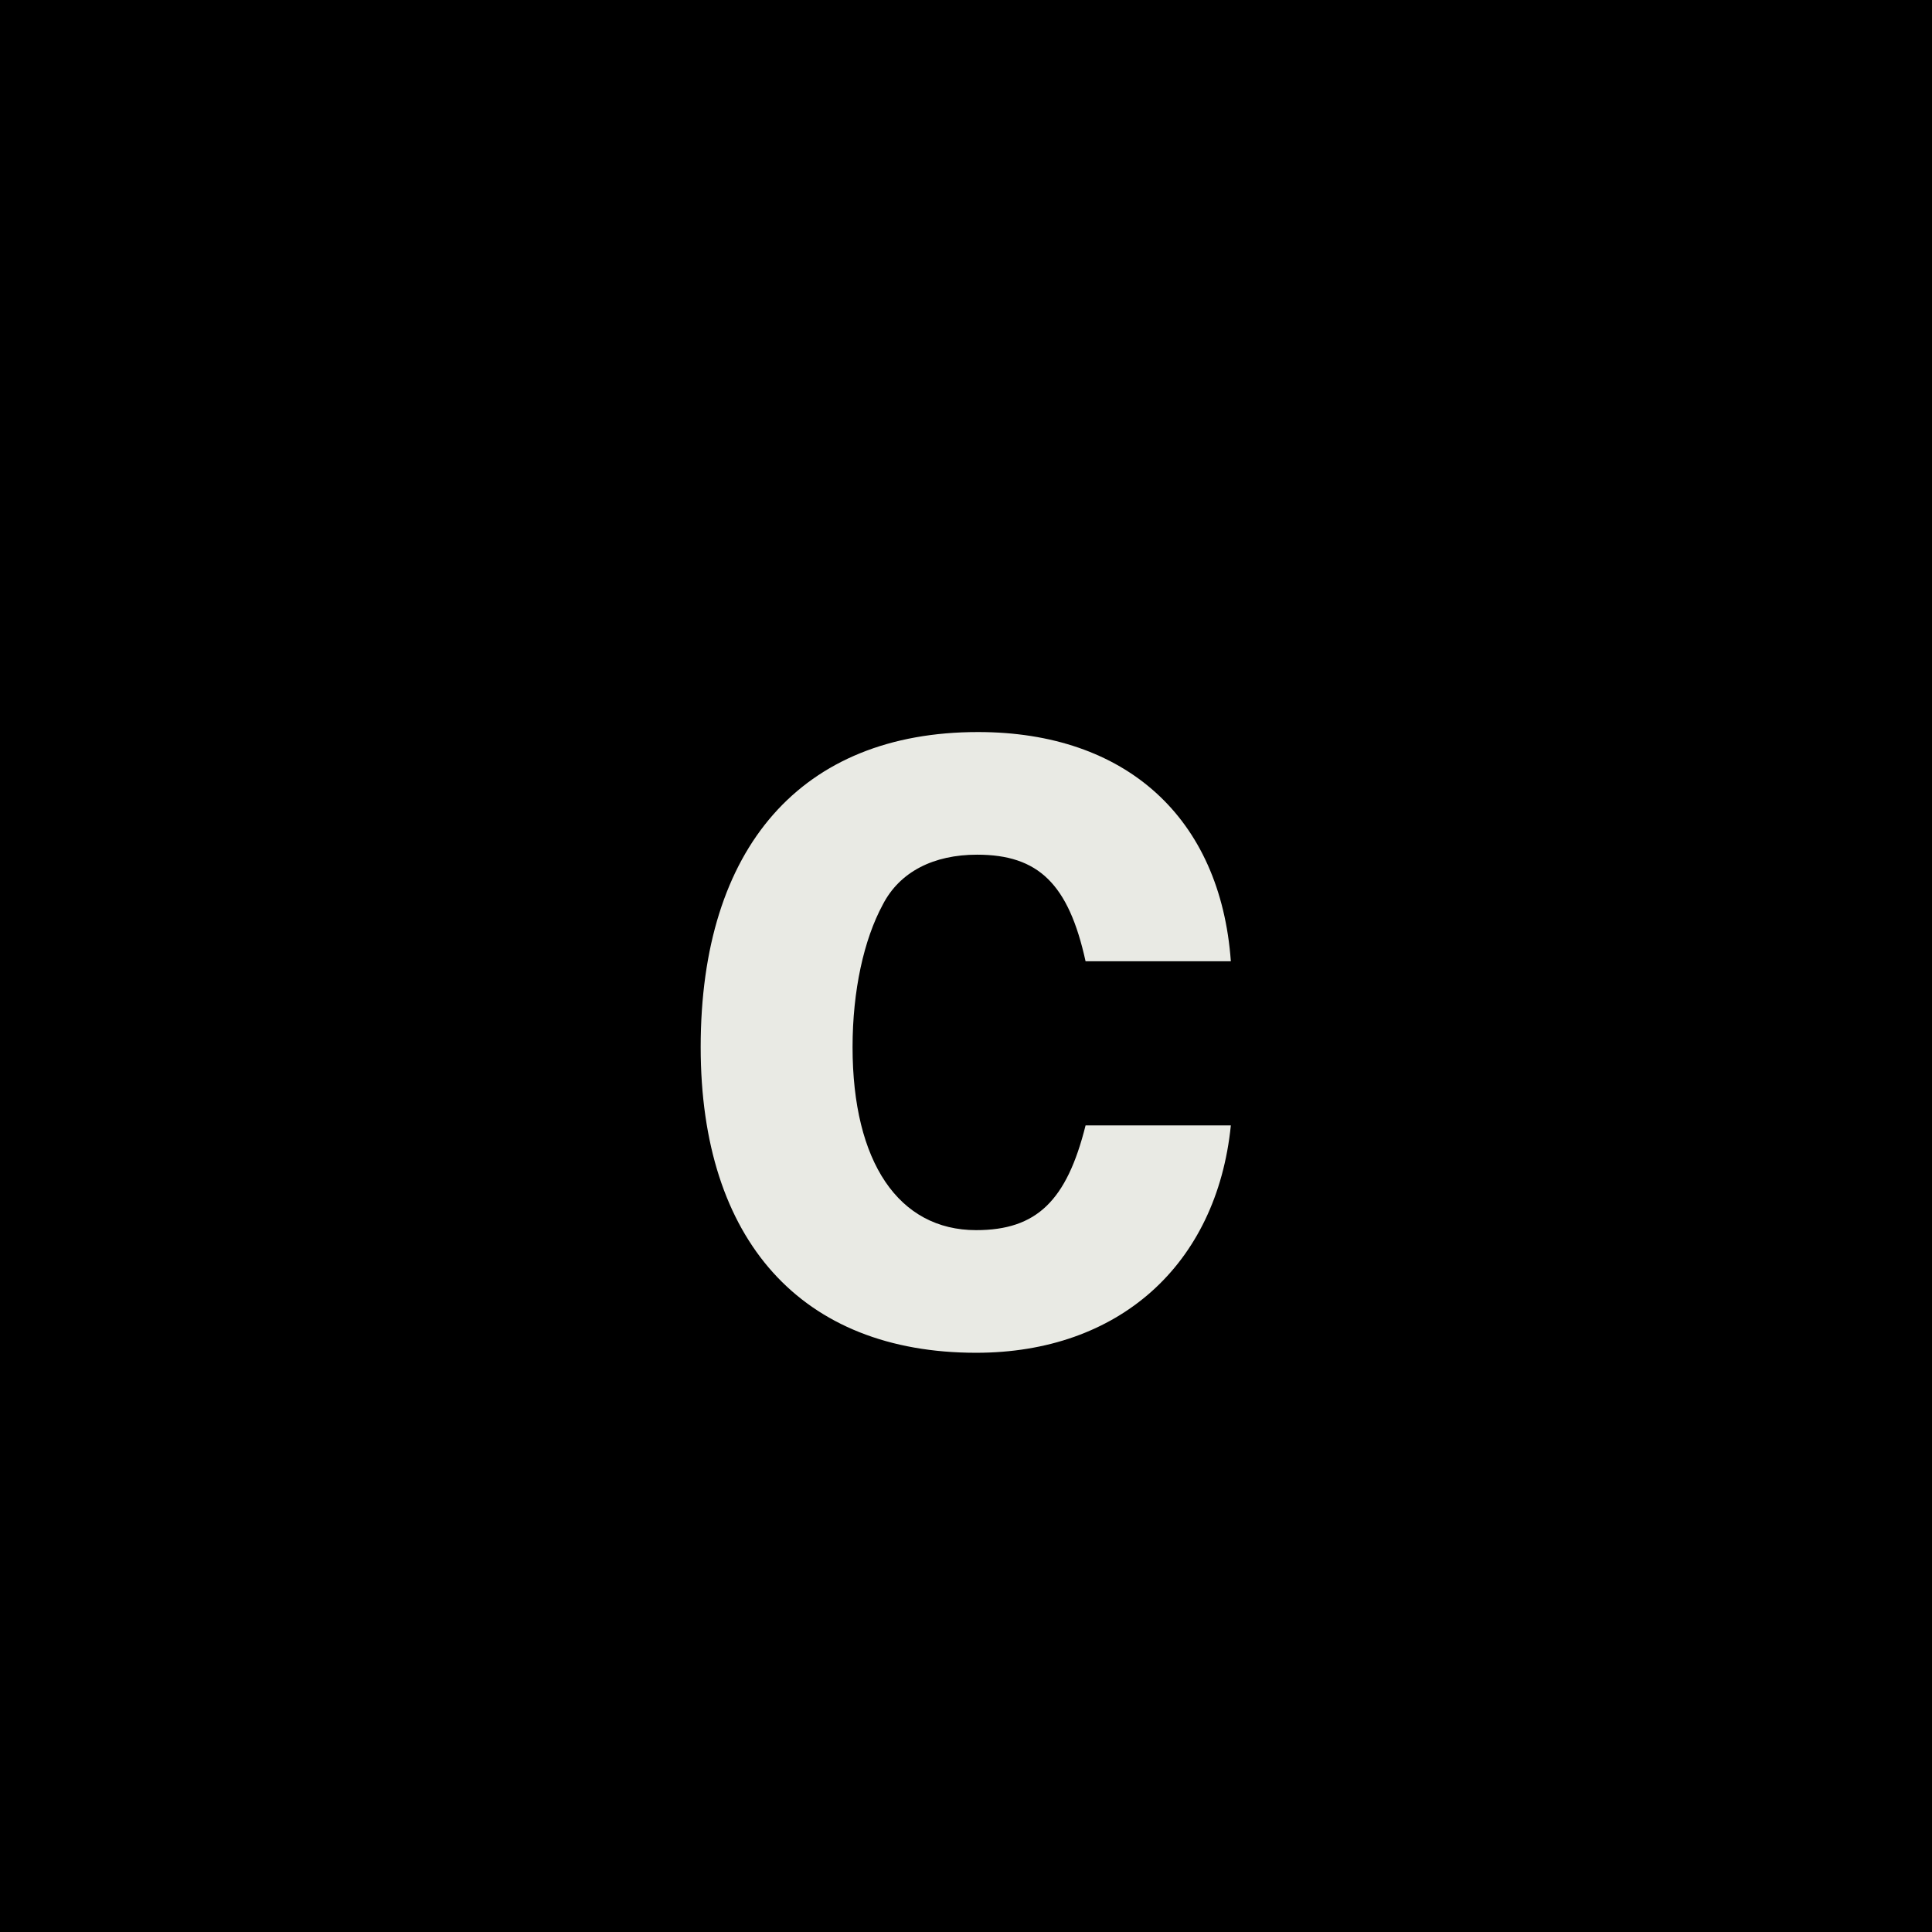
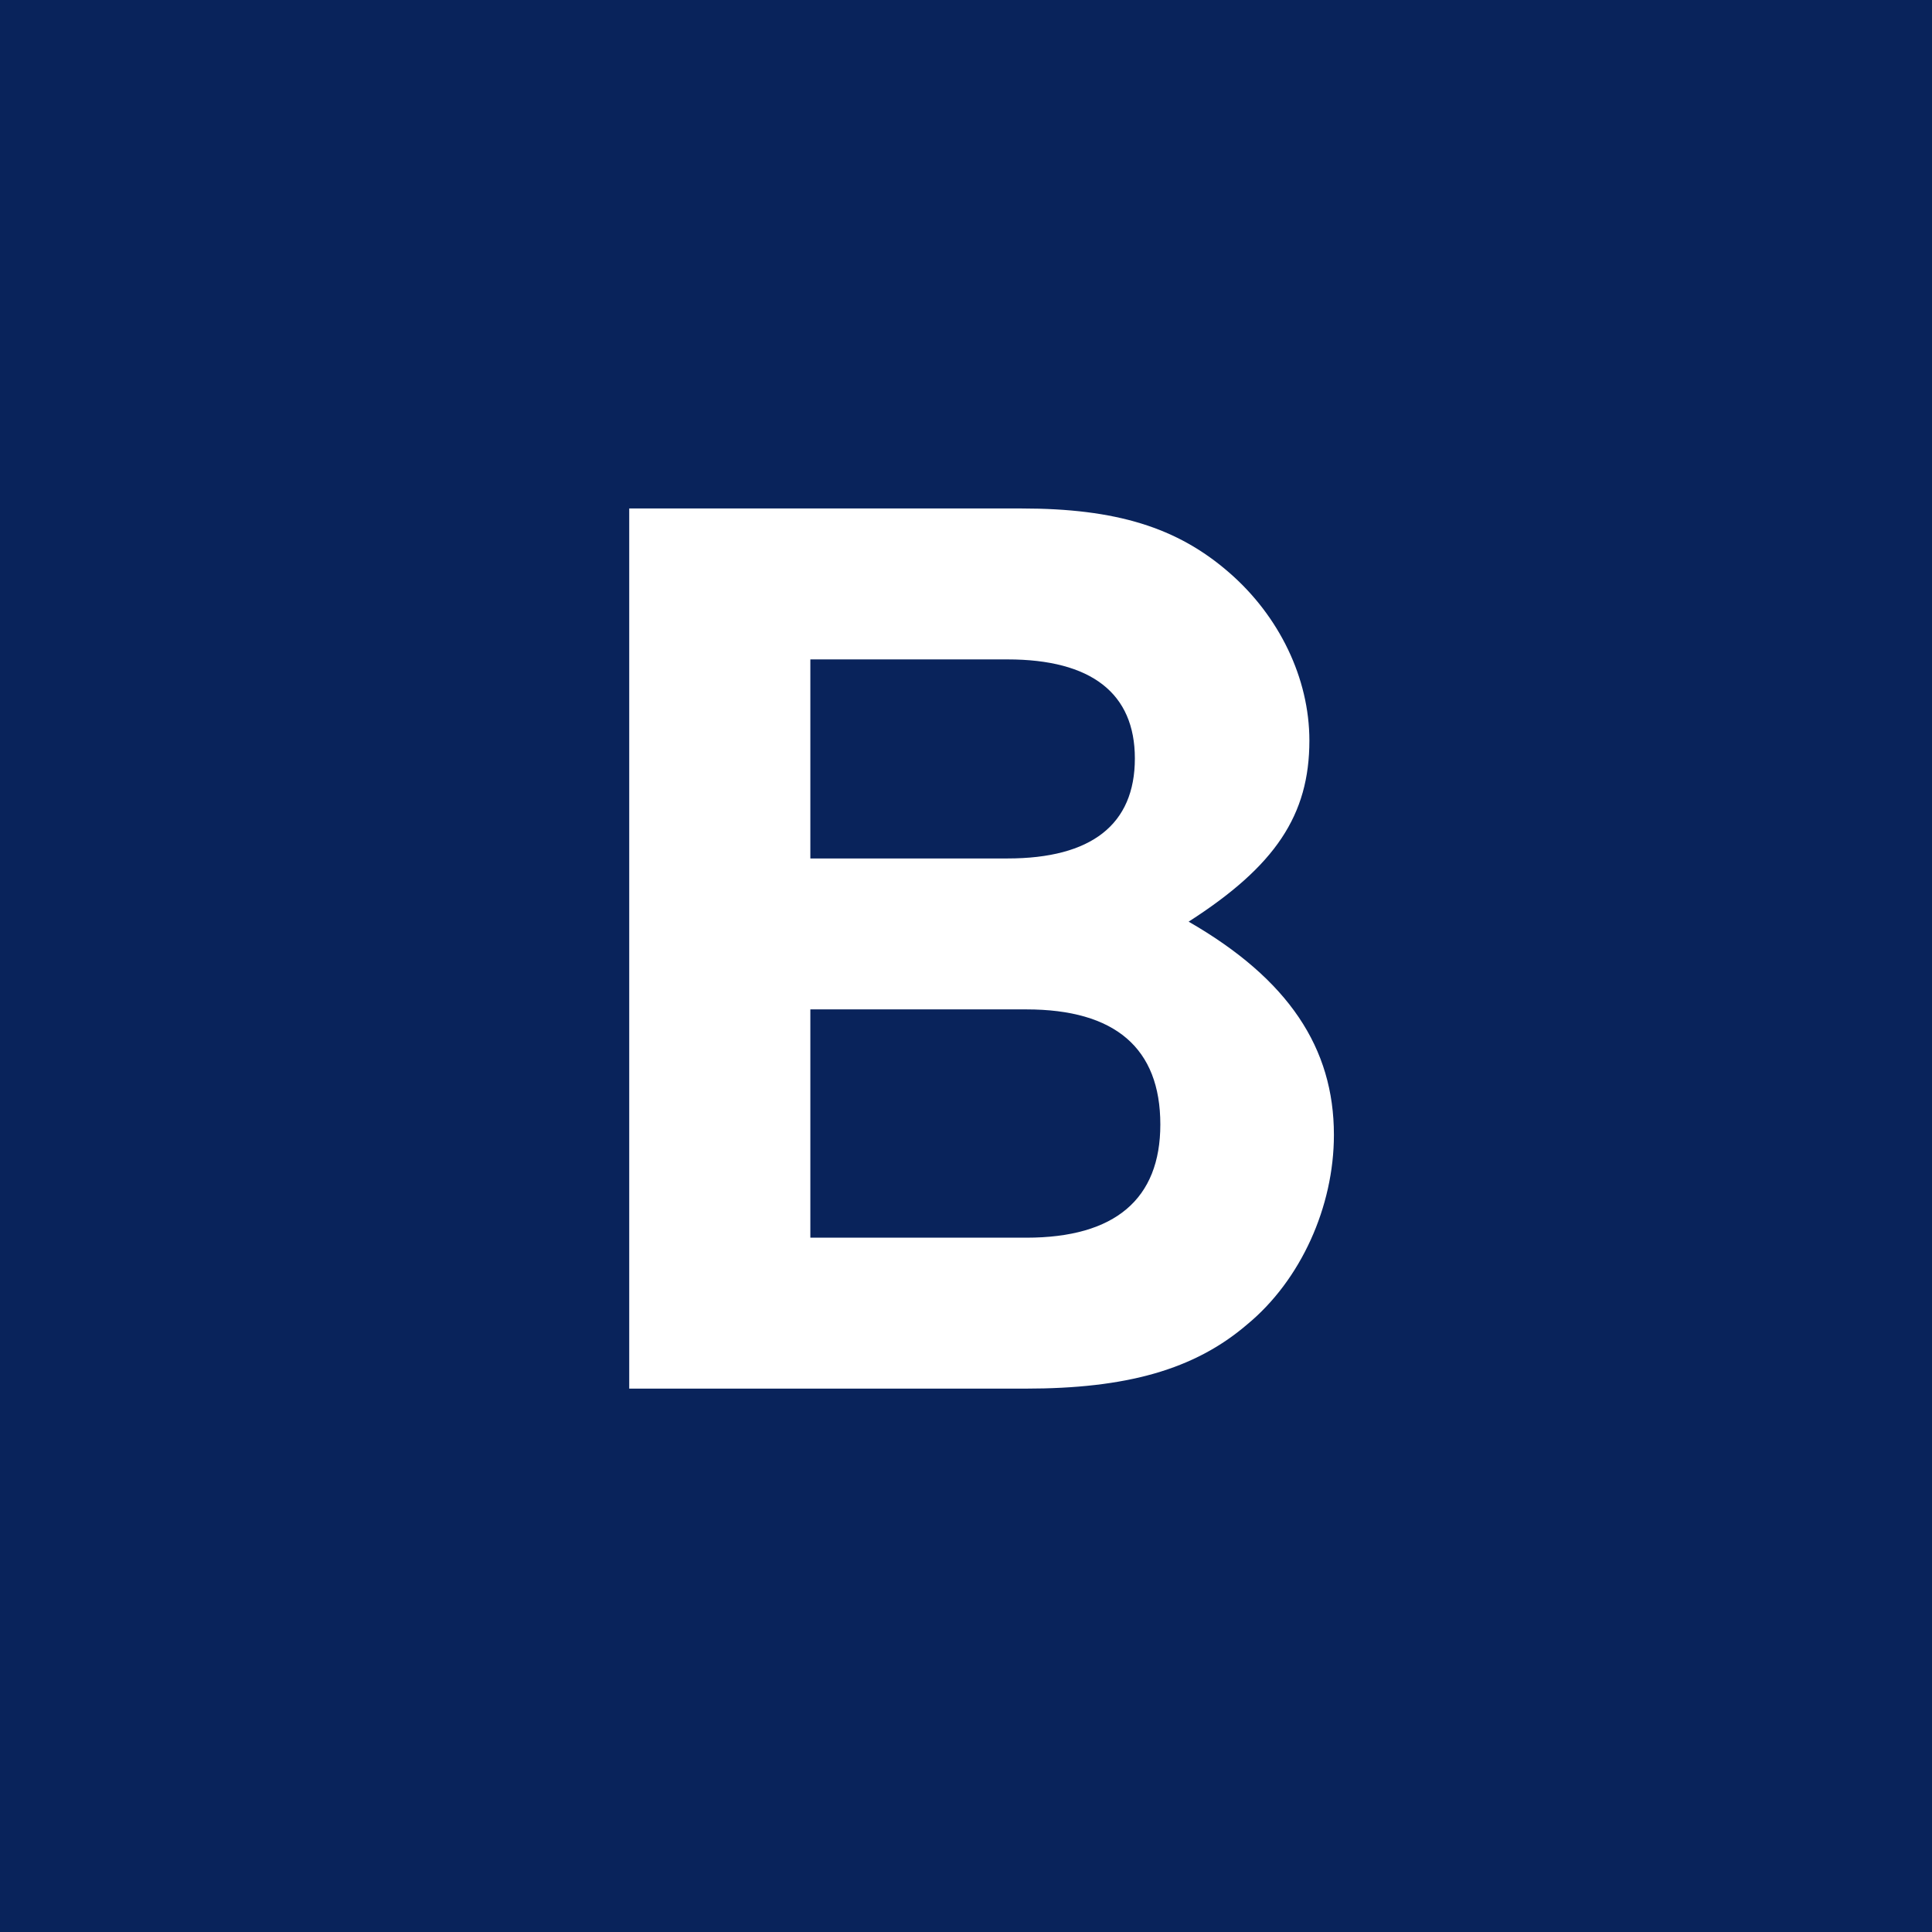
<svg xmlns="http://www.w3.org/2000/svg" viewBox="0 0 32 32">
-   <rect width="32" height="32" fill="#000" />
-   <text x="16" y="22" font-family="Helvetica,Arial,sans-serif" font-size="18" font-weight="600" fill="#e9eae4" text-anchor="middle">c</text>
+   <rect width="32" height="32" fill="#09235b" />
+   <text x="16" y="23" font-family="Montserrat,Helvetica,Arial,sans-serif" font-size="20" font-weight="900" fill="#ffffff" text-anchor="middle">B</text>
</svg>
